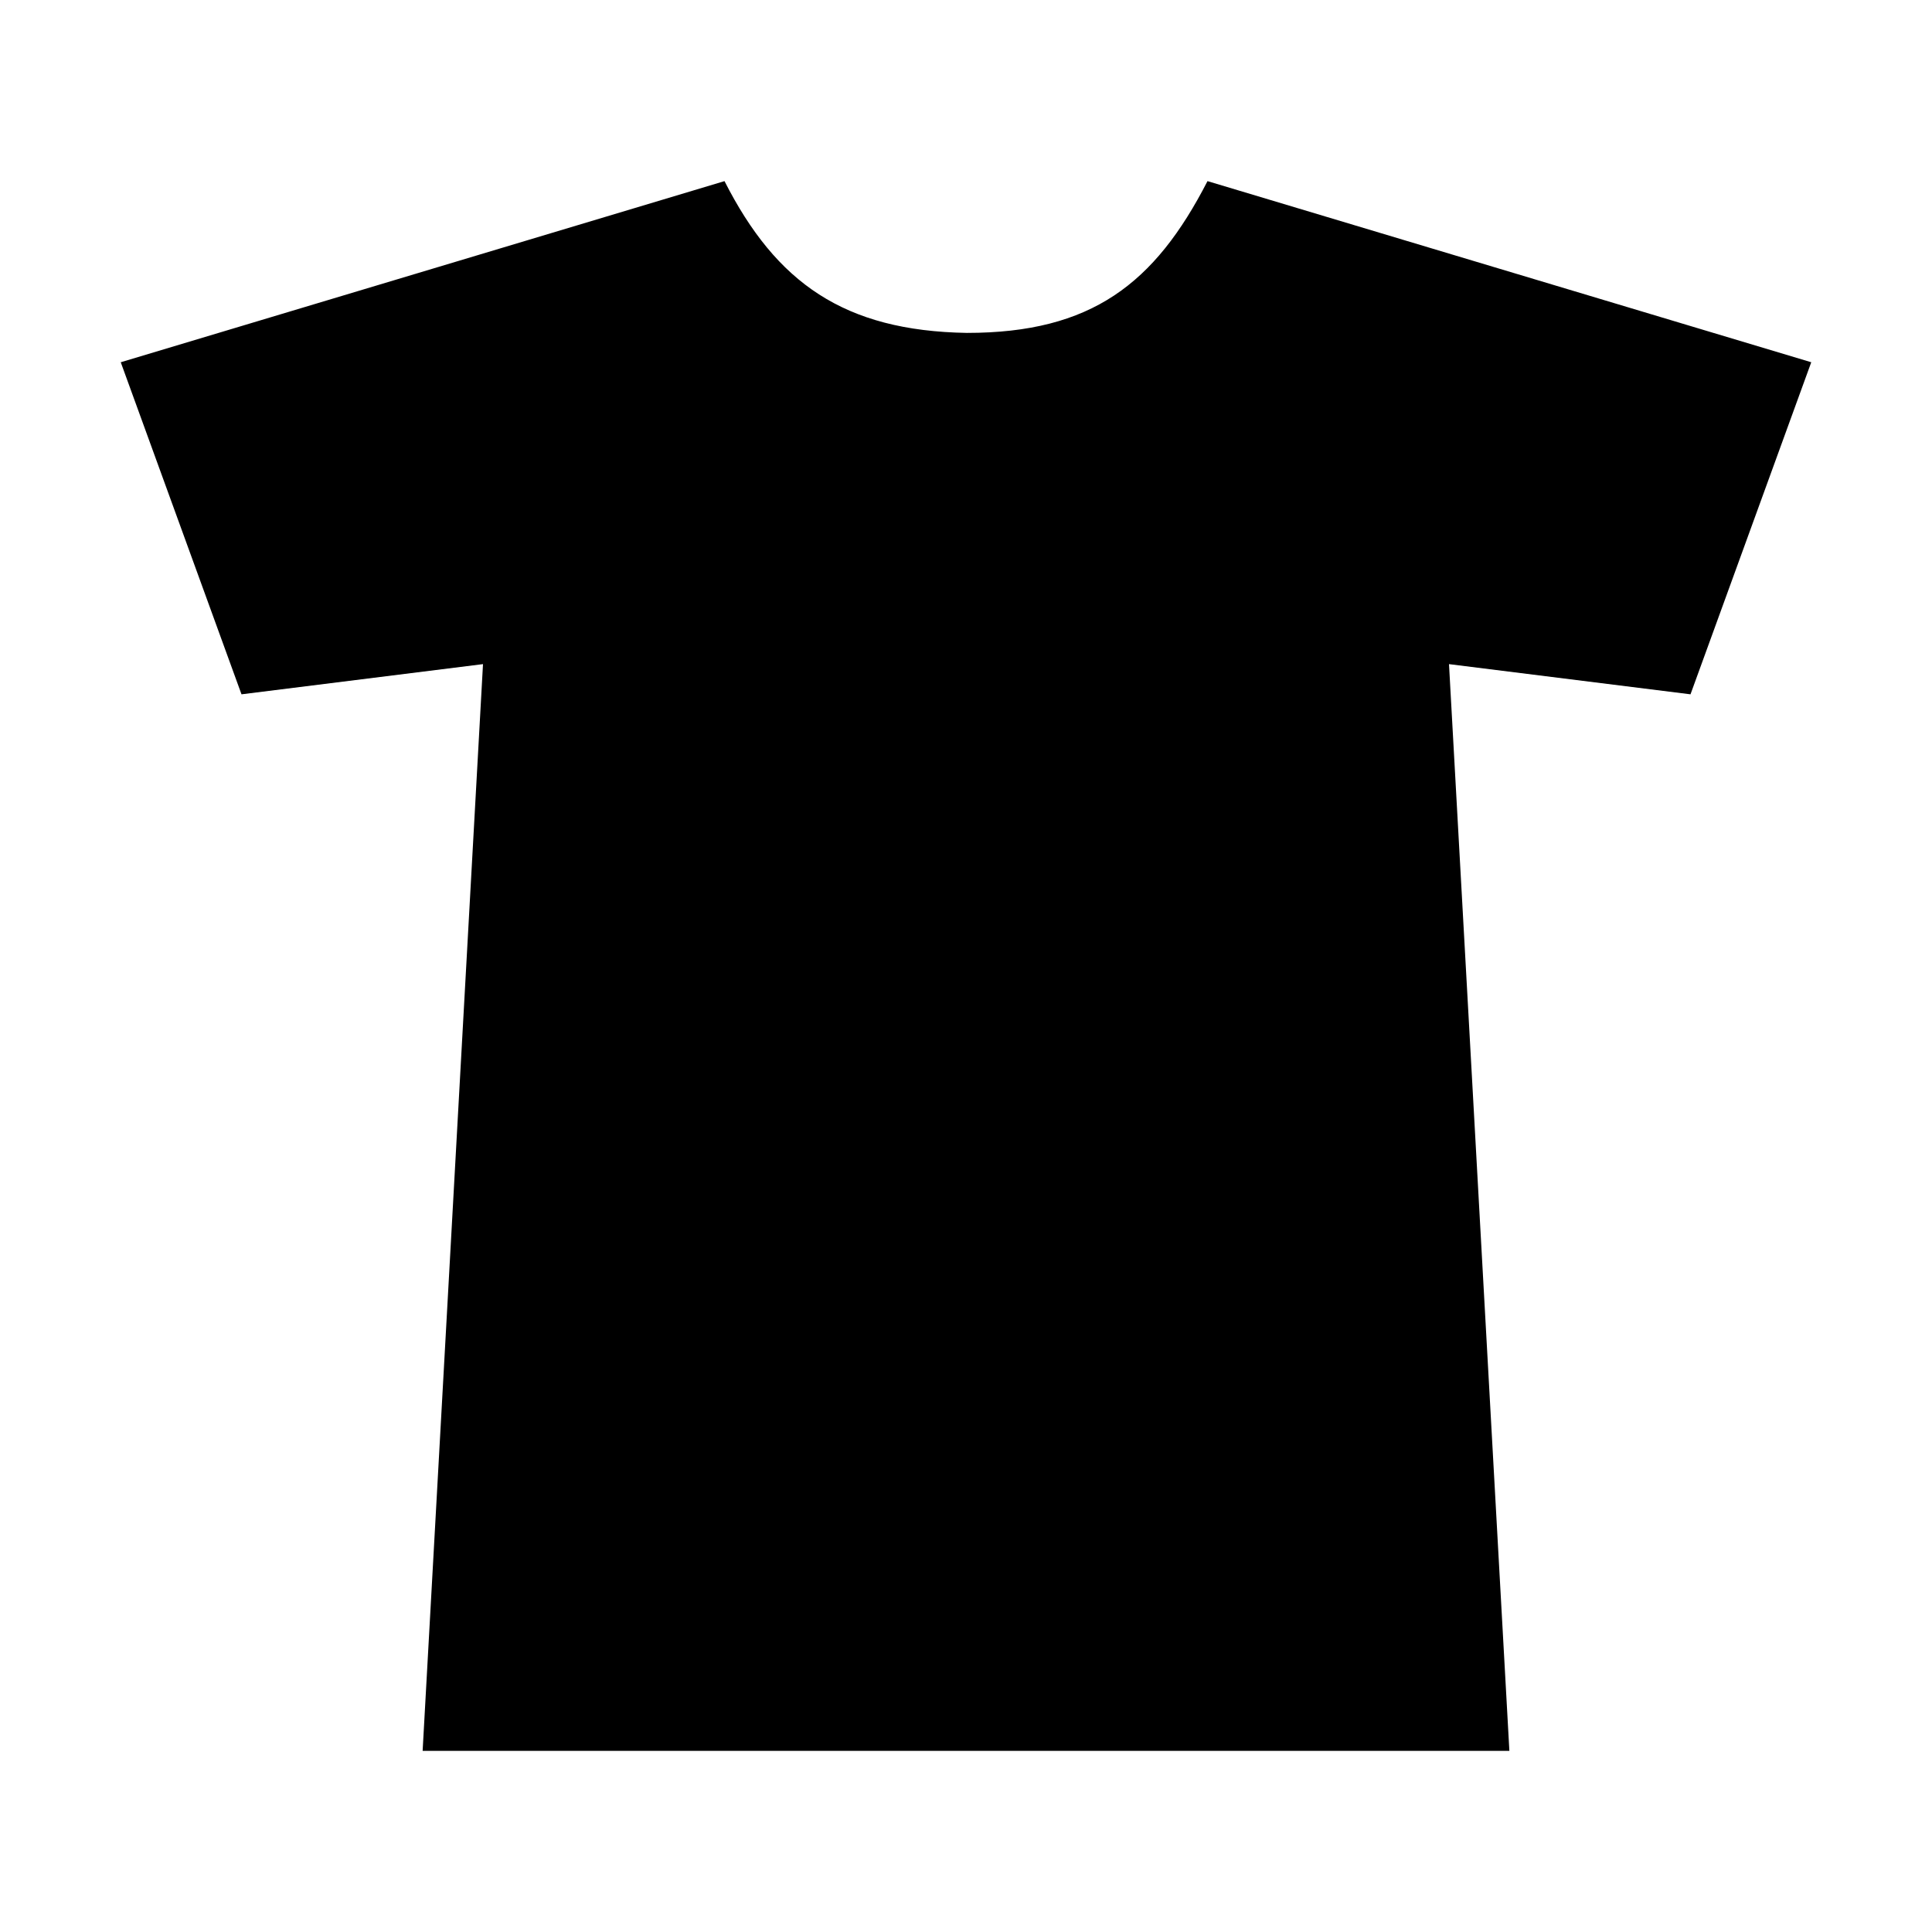
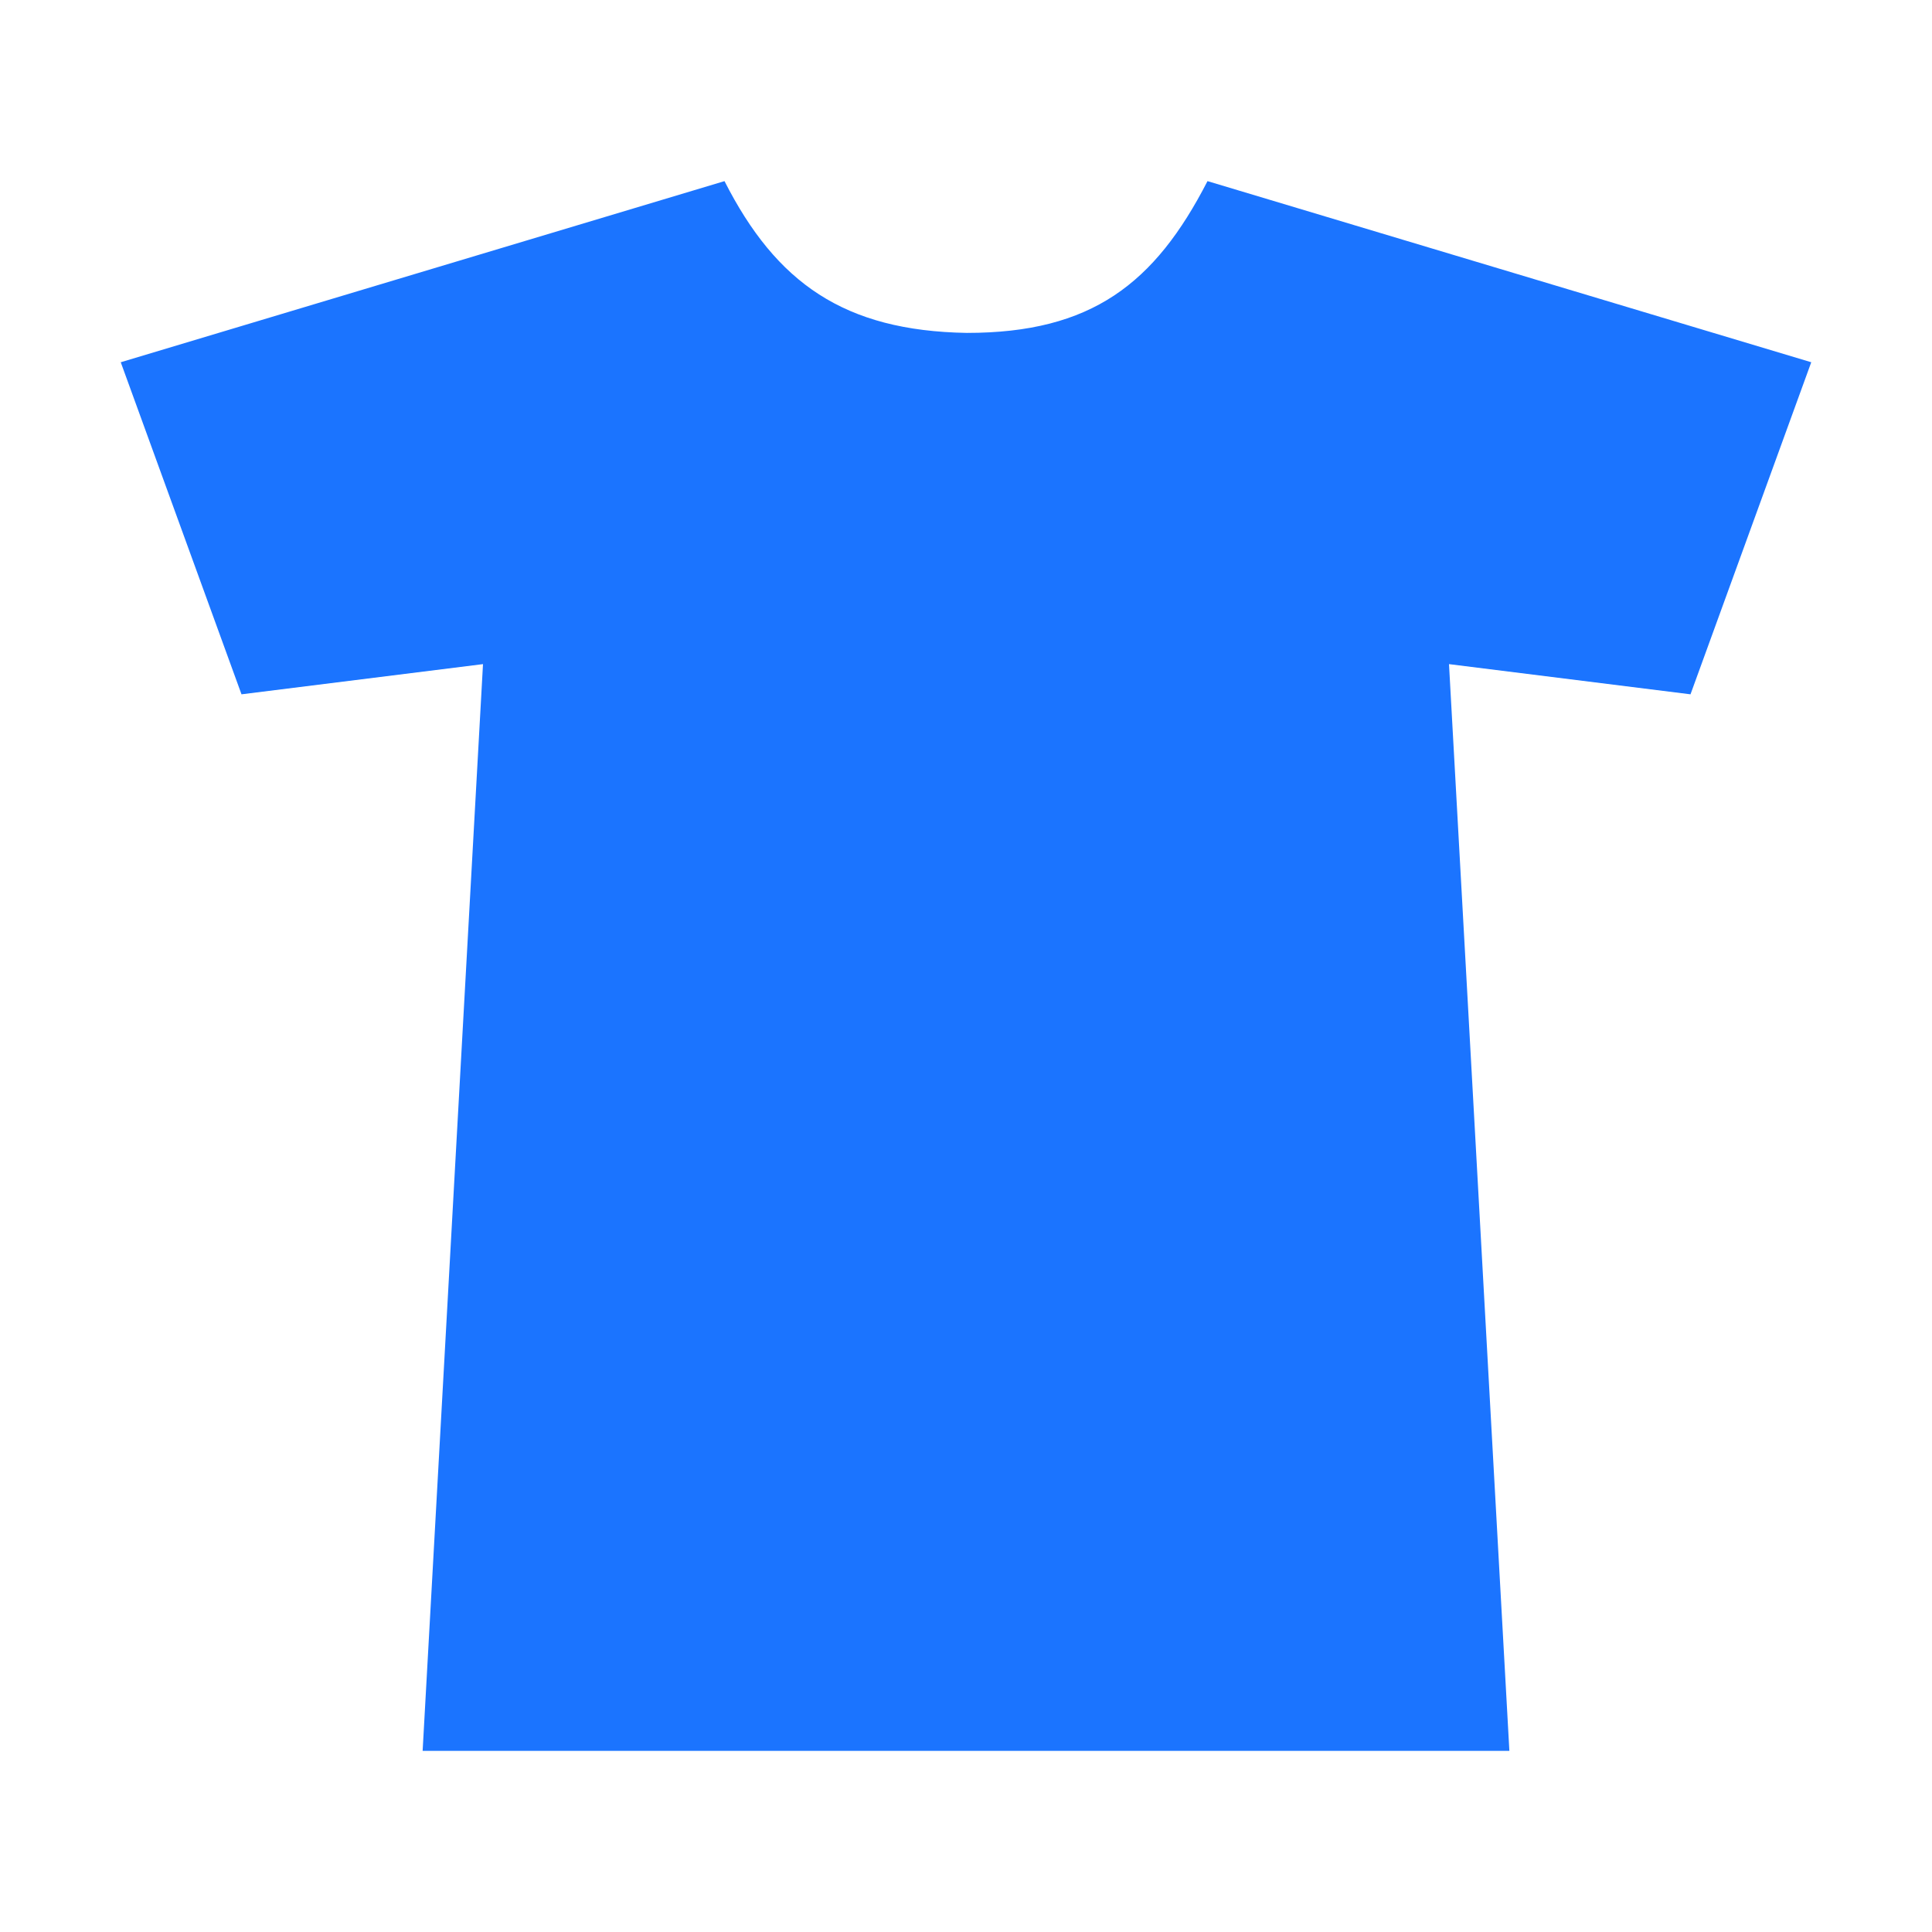
<svg xmlns="http://www.w3.org/2000/svg" version="1.1" id="Layer_1" x="0px" y="0px" width="512px" height="512px" viewBox="0 0 512 512" enable-background="new 0 0 512 512" xml:space="preserve">
-   <path d="M480,96L320,48c-13.988,27.227-30.771,40.223-63.769,40.223C223.723,87.676,205.722,75,192,48L32,96l32,88l64-8l-16,288h288  l-16-288l64,8L480,96z" />
+   <g fill="#1b74ff" fill-opacity="1">
+     <path d="M480,96L320,48c-13.988,27.227-30.771,40.223-63.769,40.223C223.723,87.676,205.722,75,192,48L32,96l32,88l64-8l-16,288h288  l-16-288l64,8L480,96z" />
+   </g>
</svg>
